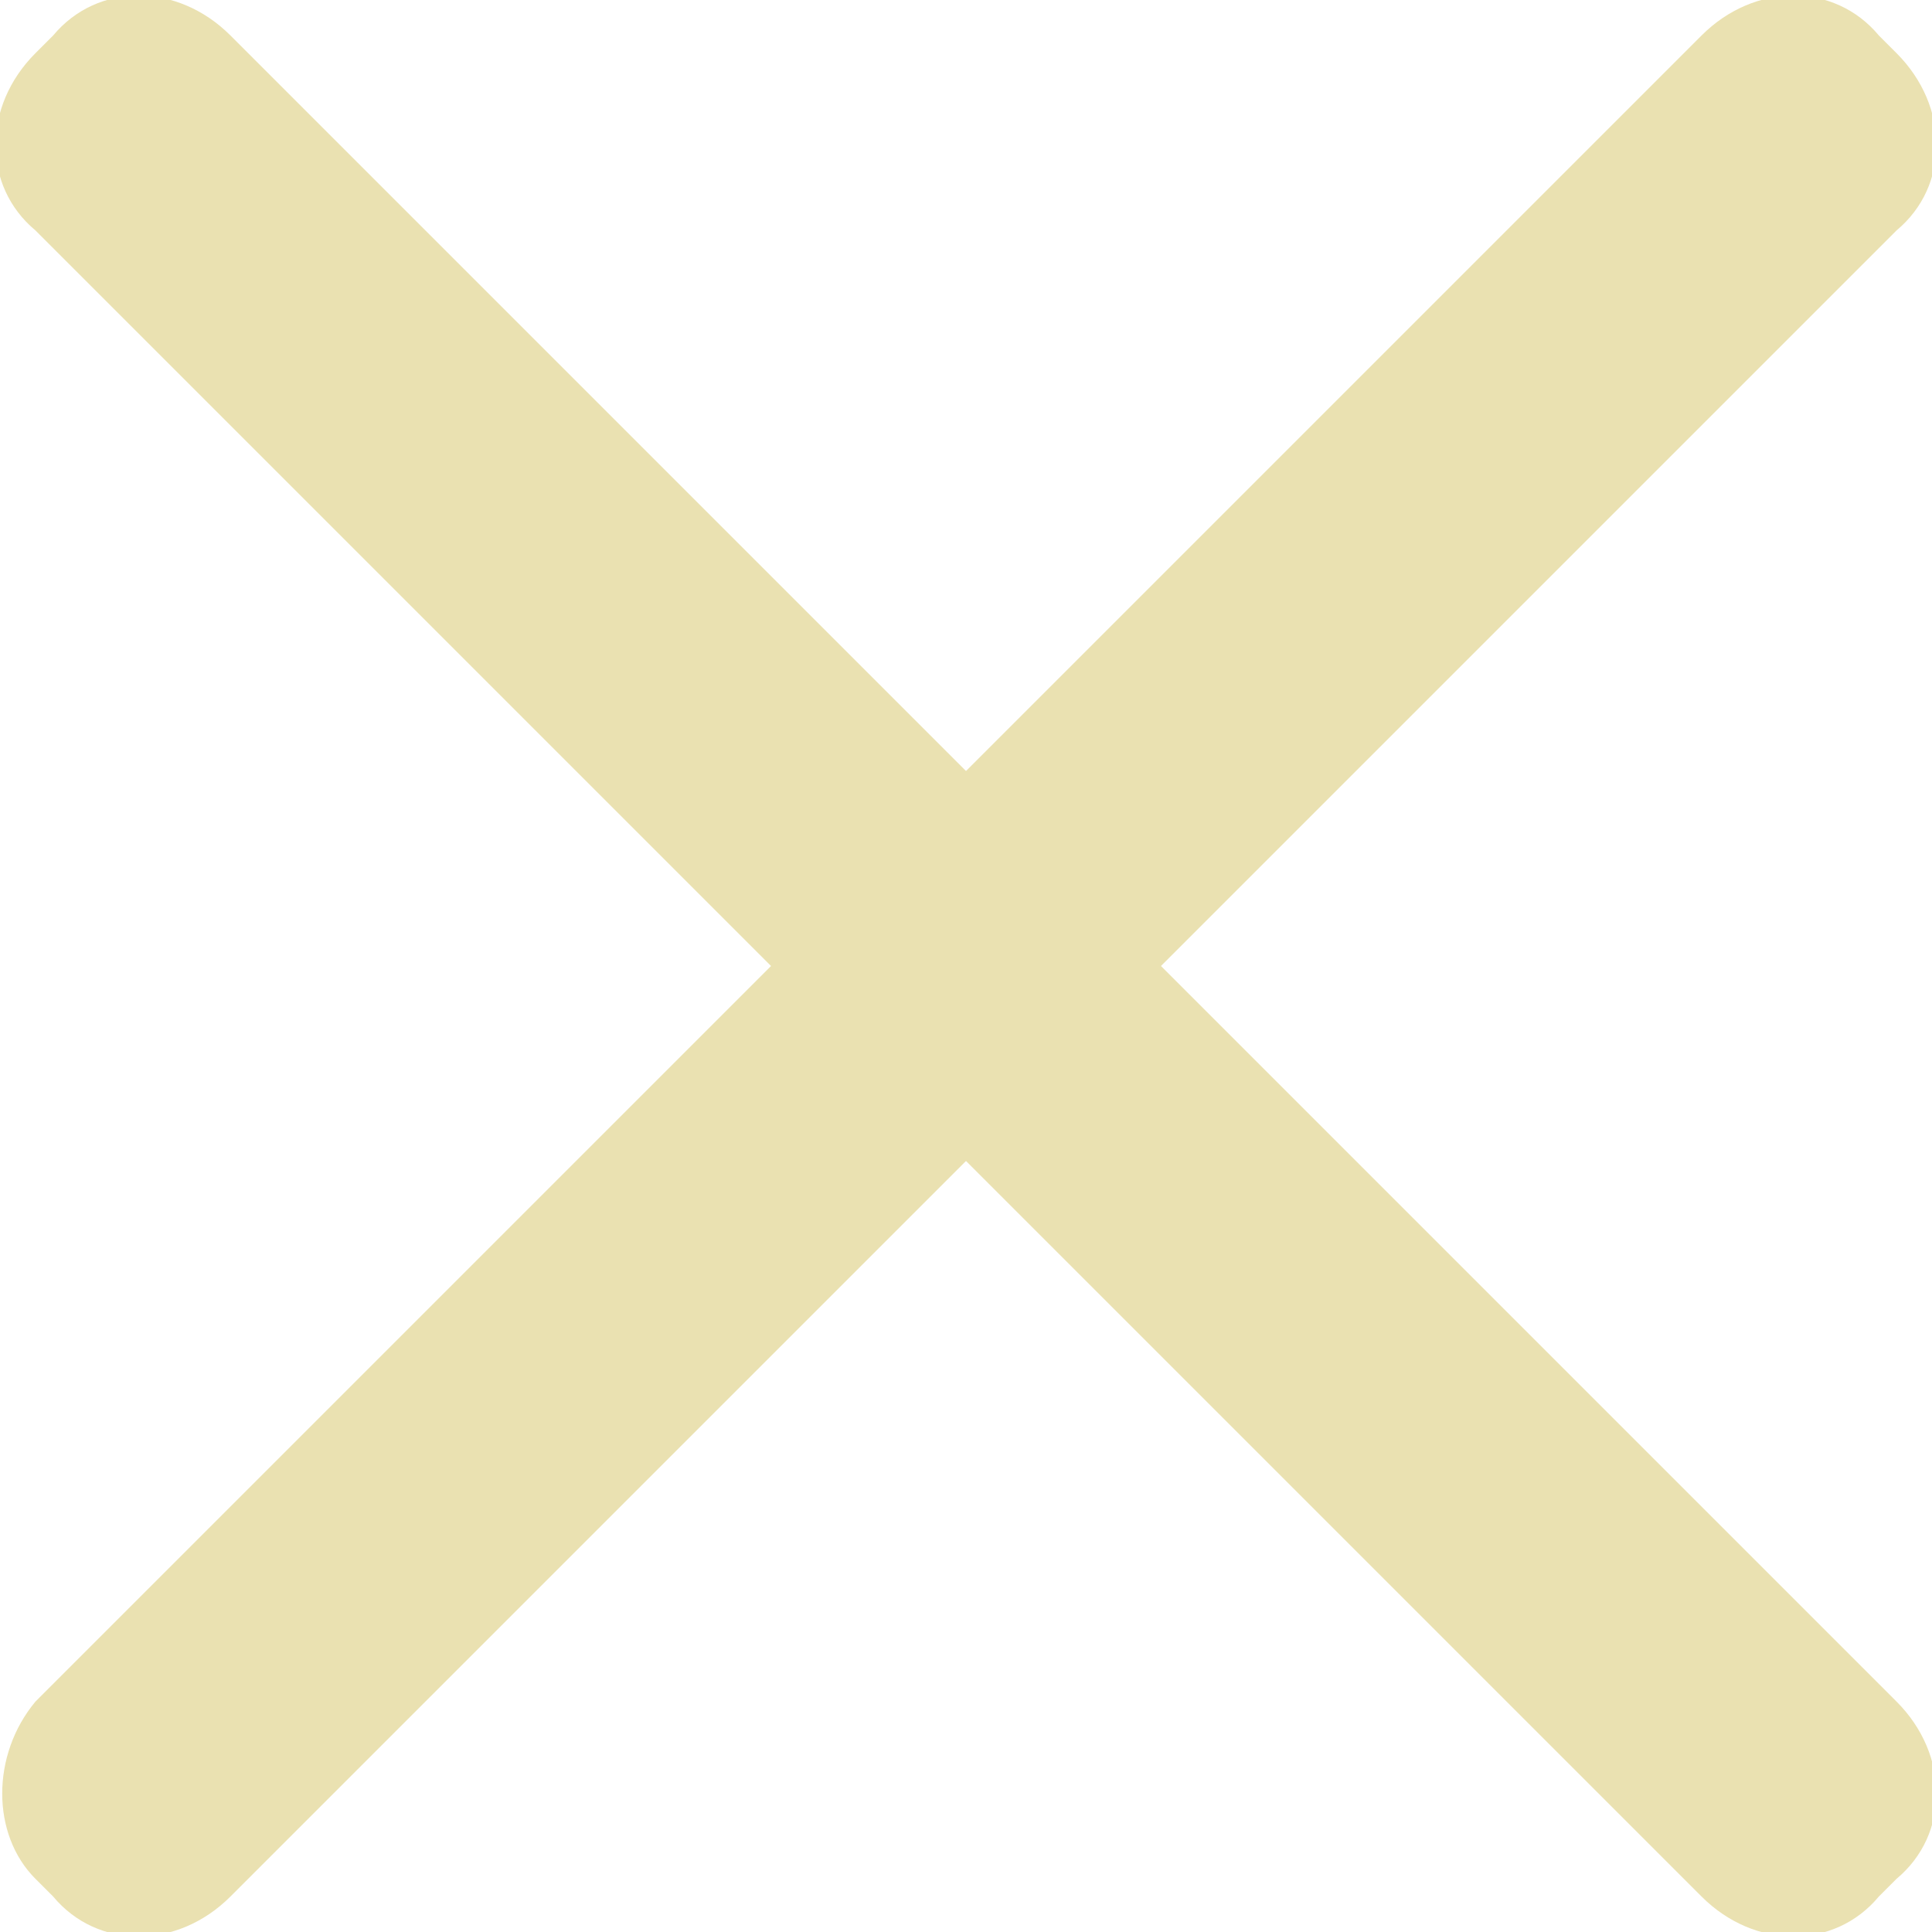
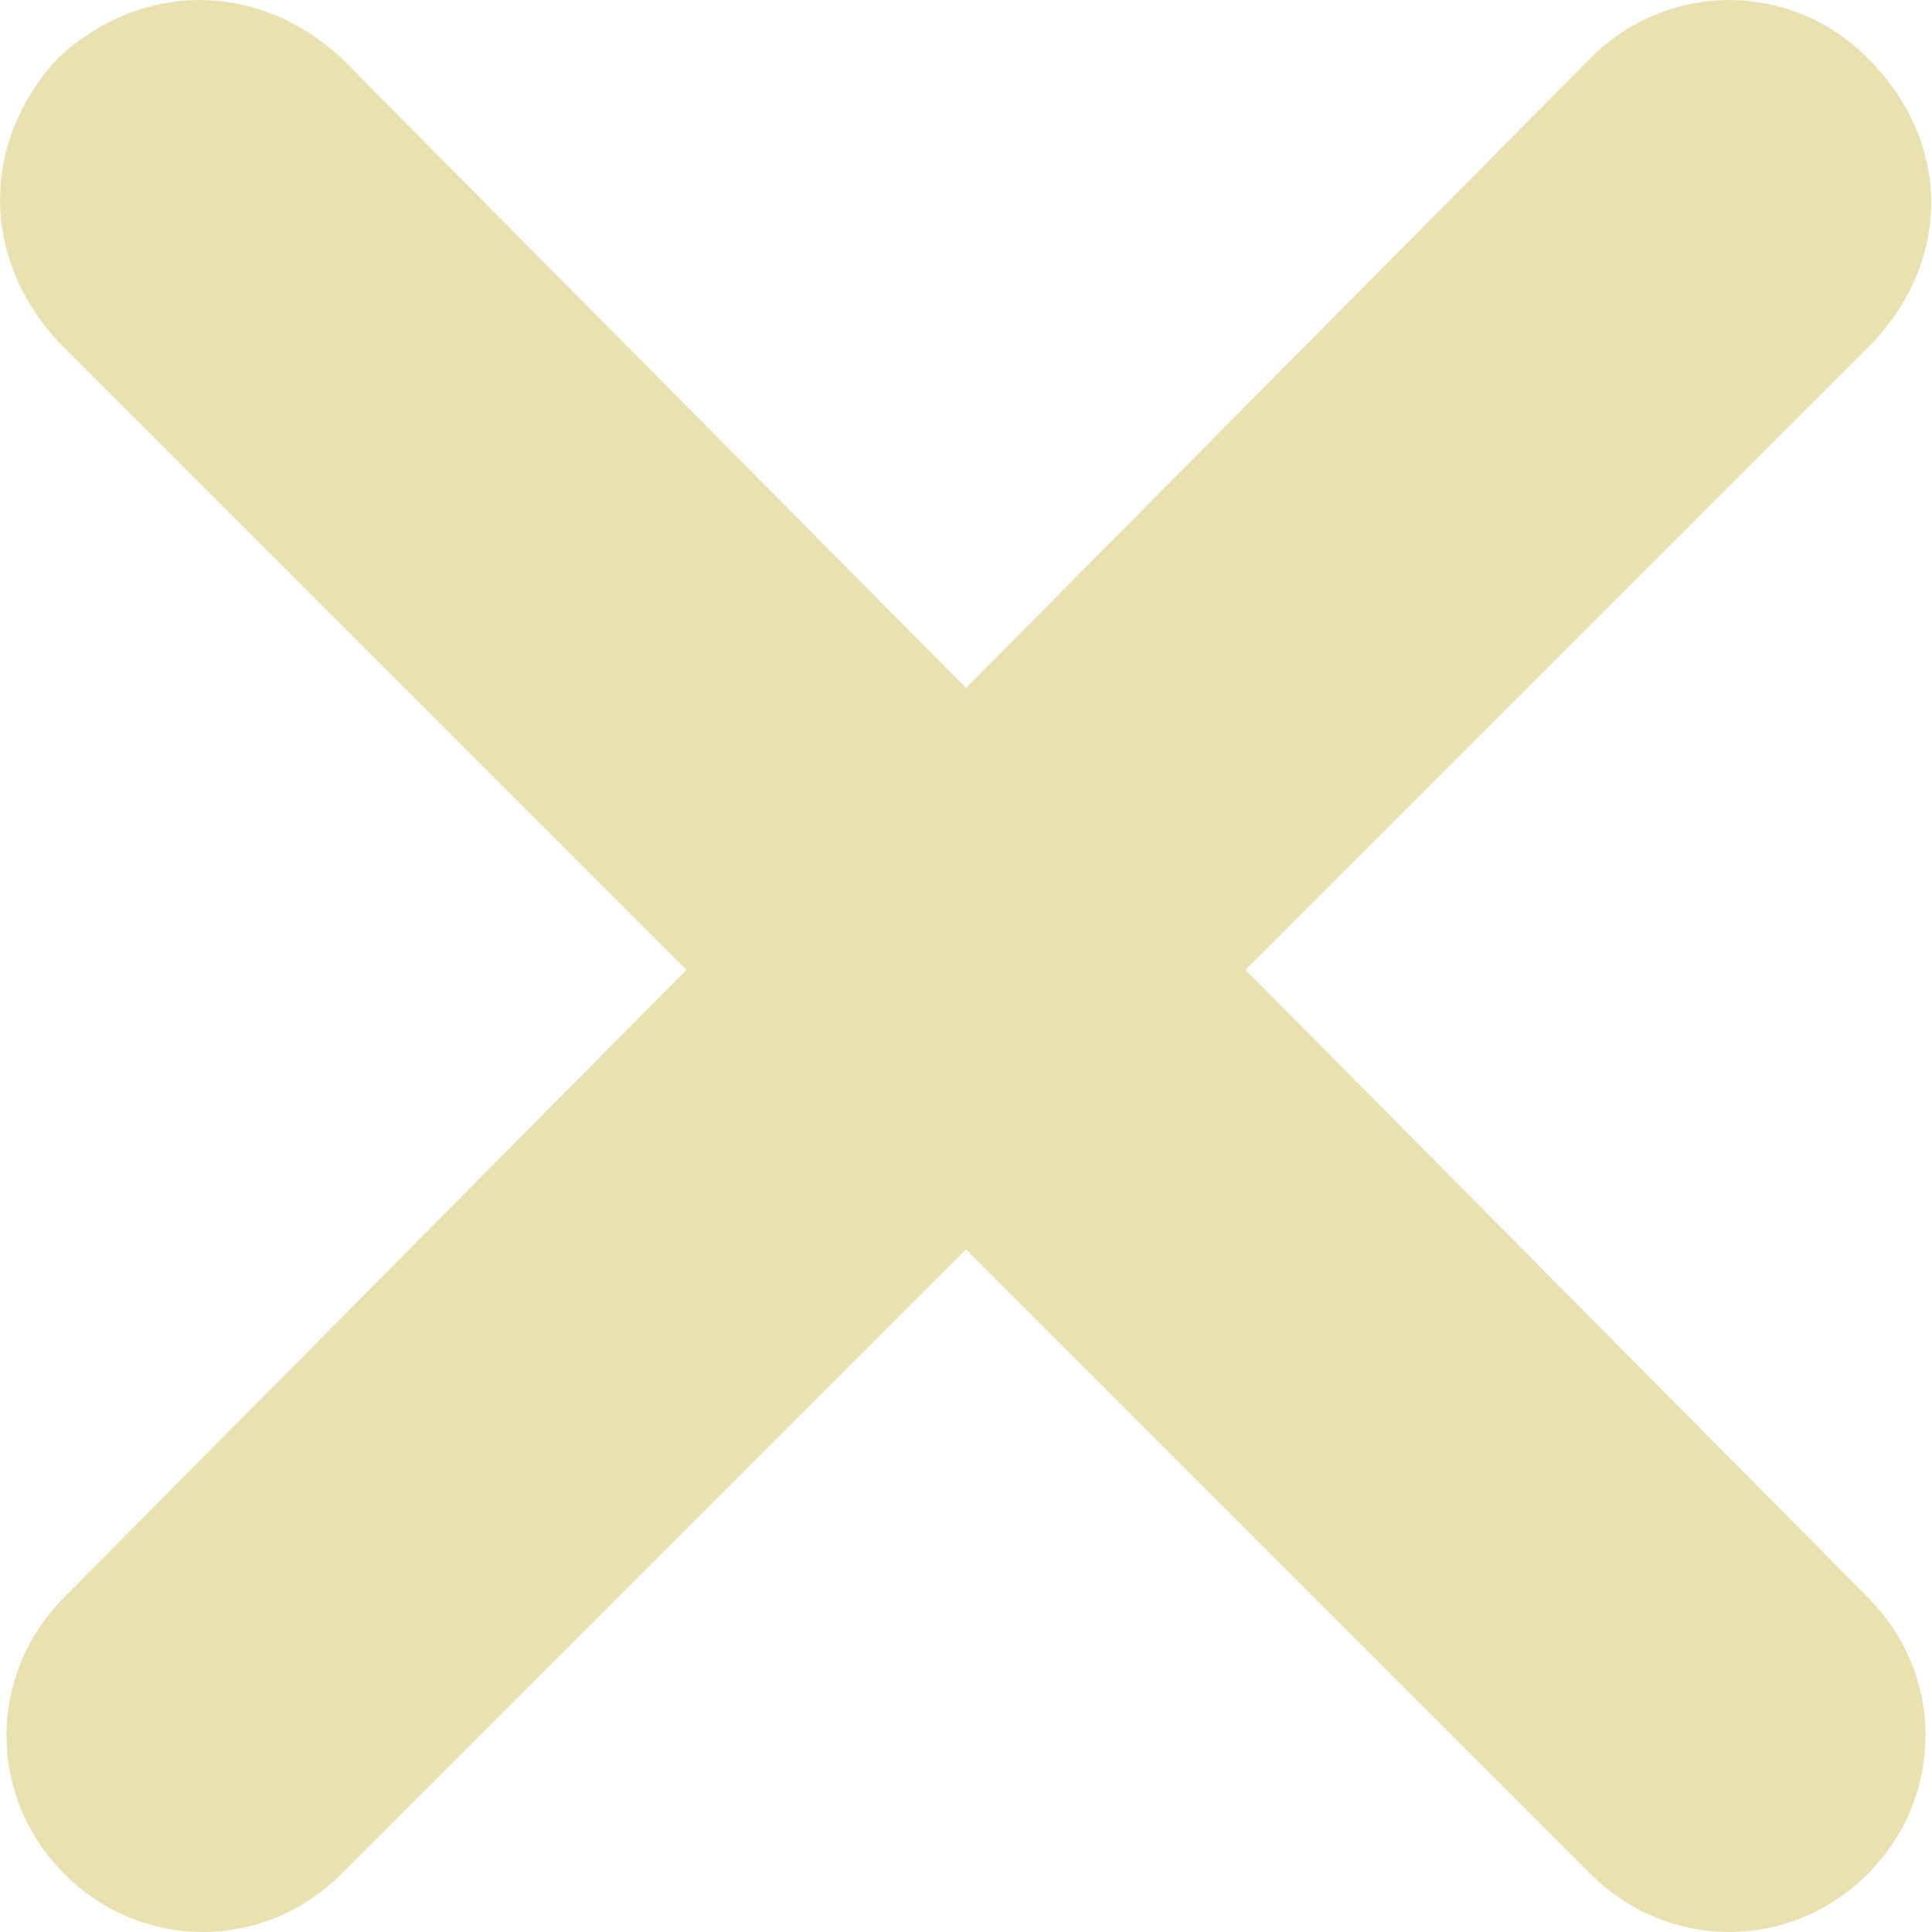
- <svg xmlns="http://www.w3.org/2000/svg" version="1.1" id="Calque_2_00000125565072502241690510000011975567868313702546_" x="0px" y="0px" viewBox="0 0 21.8 21.8" style="enable-background:new 0 0 21.8 21.8;" xml:space="preserve">
+ <svg xmlns="http://www.w3.org/2000/svg" version="1.1" id="Calque_2_00000125565072502241690510000011975567868313702546_" x="0px" y="0px" viewBox="0 0 30 30" style="enable-background:new 0 0 30 30;" xml:space="preserve">
  <style type="text/css">
	.st0{fill:#EAE1B1;}
</style>
-   <g id="Maquette">
-     <g id="burger_menu">
-       <path class="st0" d="M0.4,19.2L19.2,0.4c0.6-0.6,1.5-0.6,2,0l0.2,0.2c0.6,0.6,0.6,1.5,0,2L2.6,21.4c-0.6,0.6-1.5,0.6-2,0l-0.2-0.2    C-0.1,20.7-0.1,19.8,0.4,19.2z" />
-       <g id="burger_menu_00000158011029171275896390000006021544461174309515_">
-         <path class="st0" d="M21.4,19.2L2.6,0.4c-0.6-0.6-1.5-0.6-2,0L0.4,0.6c-0.6,0.6-0.6,1.5,0,2l18.8,18.8c0.6,0.6,1.5,0.6,2,0     l0.2-0.2C22,20.7,22,19.8,21.4,19.2z" />
-       </g>
+   <g id="Maquette_00000102502360982737112880000001974609788815696787_">
+     <path class="st0" d="M29.1,5.3L5.3,29.1c-1.2,1.2-3.1,1.2-4.3,0l0,0c-1.2-1.2-1.2-3.1,0-4.3L24.7,0.9c1.2-1.2,3.1-1.2,4.3,0l0,0   C30.3,2.2,30.3,4,29.1,5.3z" />
+     <g id="Maquette_00000061438997019782903800000002496690605407454359_">
+       <path class="st0" d="M0.9,5.3l23.8,23.8c1.2,1.2,3.1,1.2,4.3,0l0,0c1.2-1.2,1.2-3.1,0-4.3L5.3,0.9C4-0.3,2.2-0.3,0.9,0.9l0,0    C-0.3,2.2-0.3,4,0.9,5.3z" />
    </g>
  </g>
</svg>
